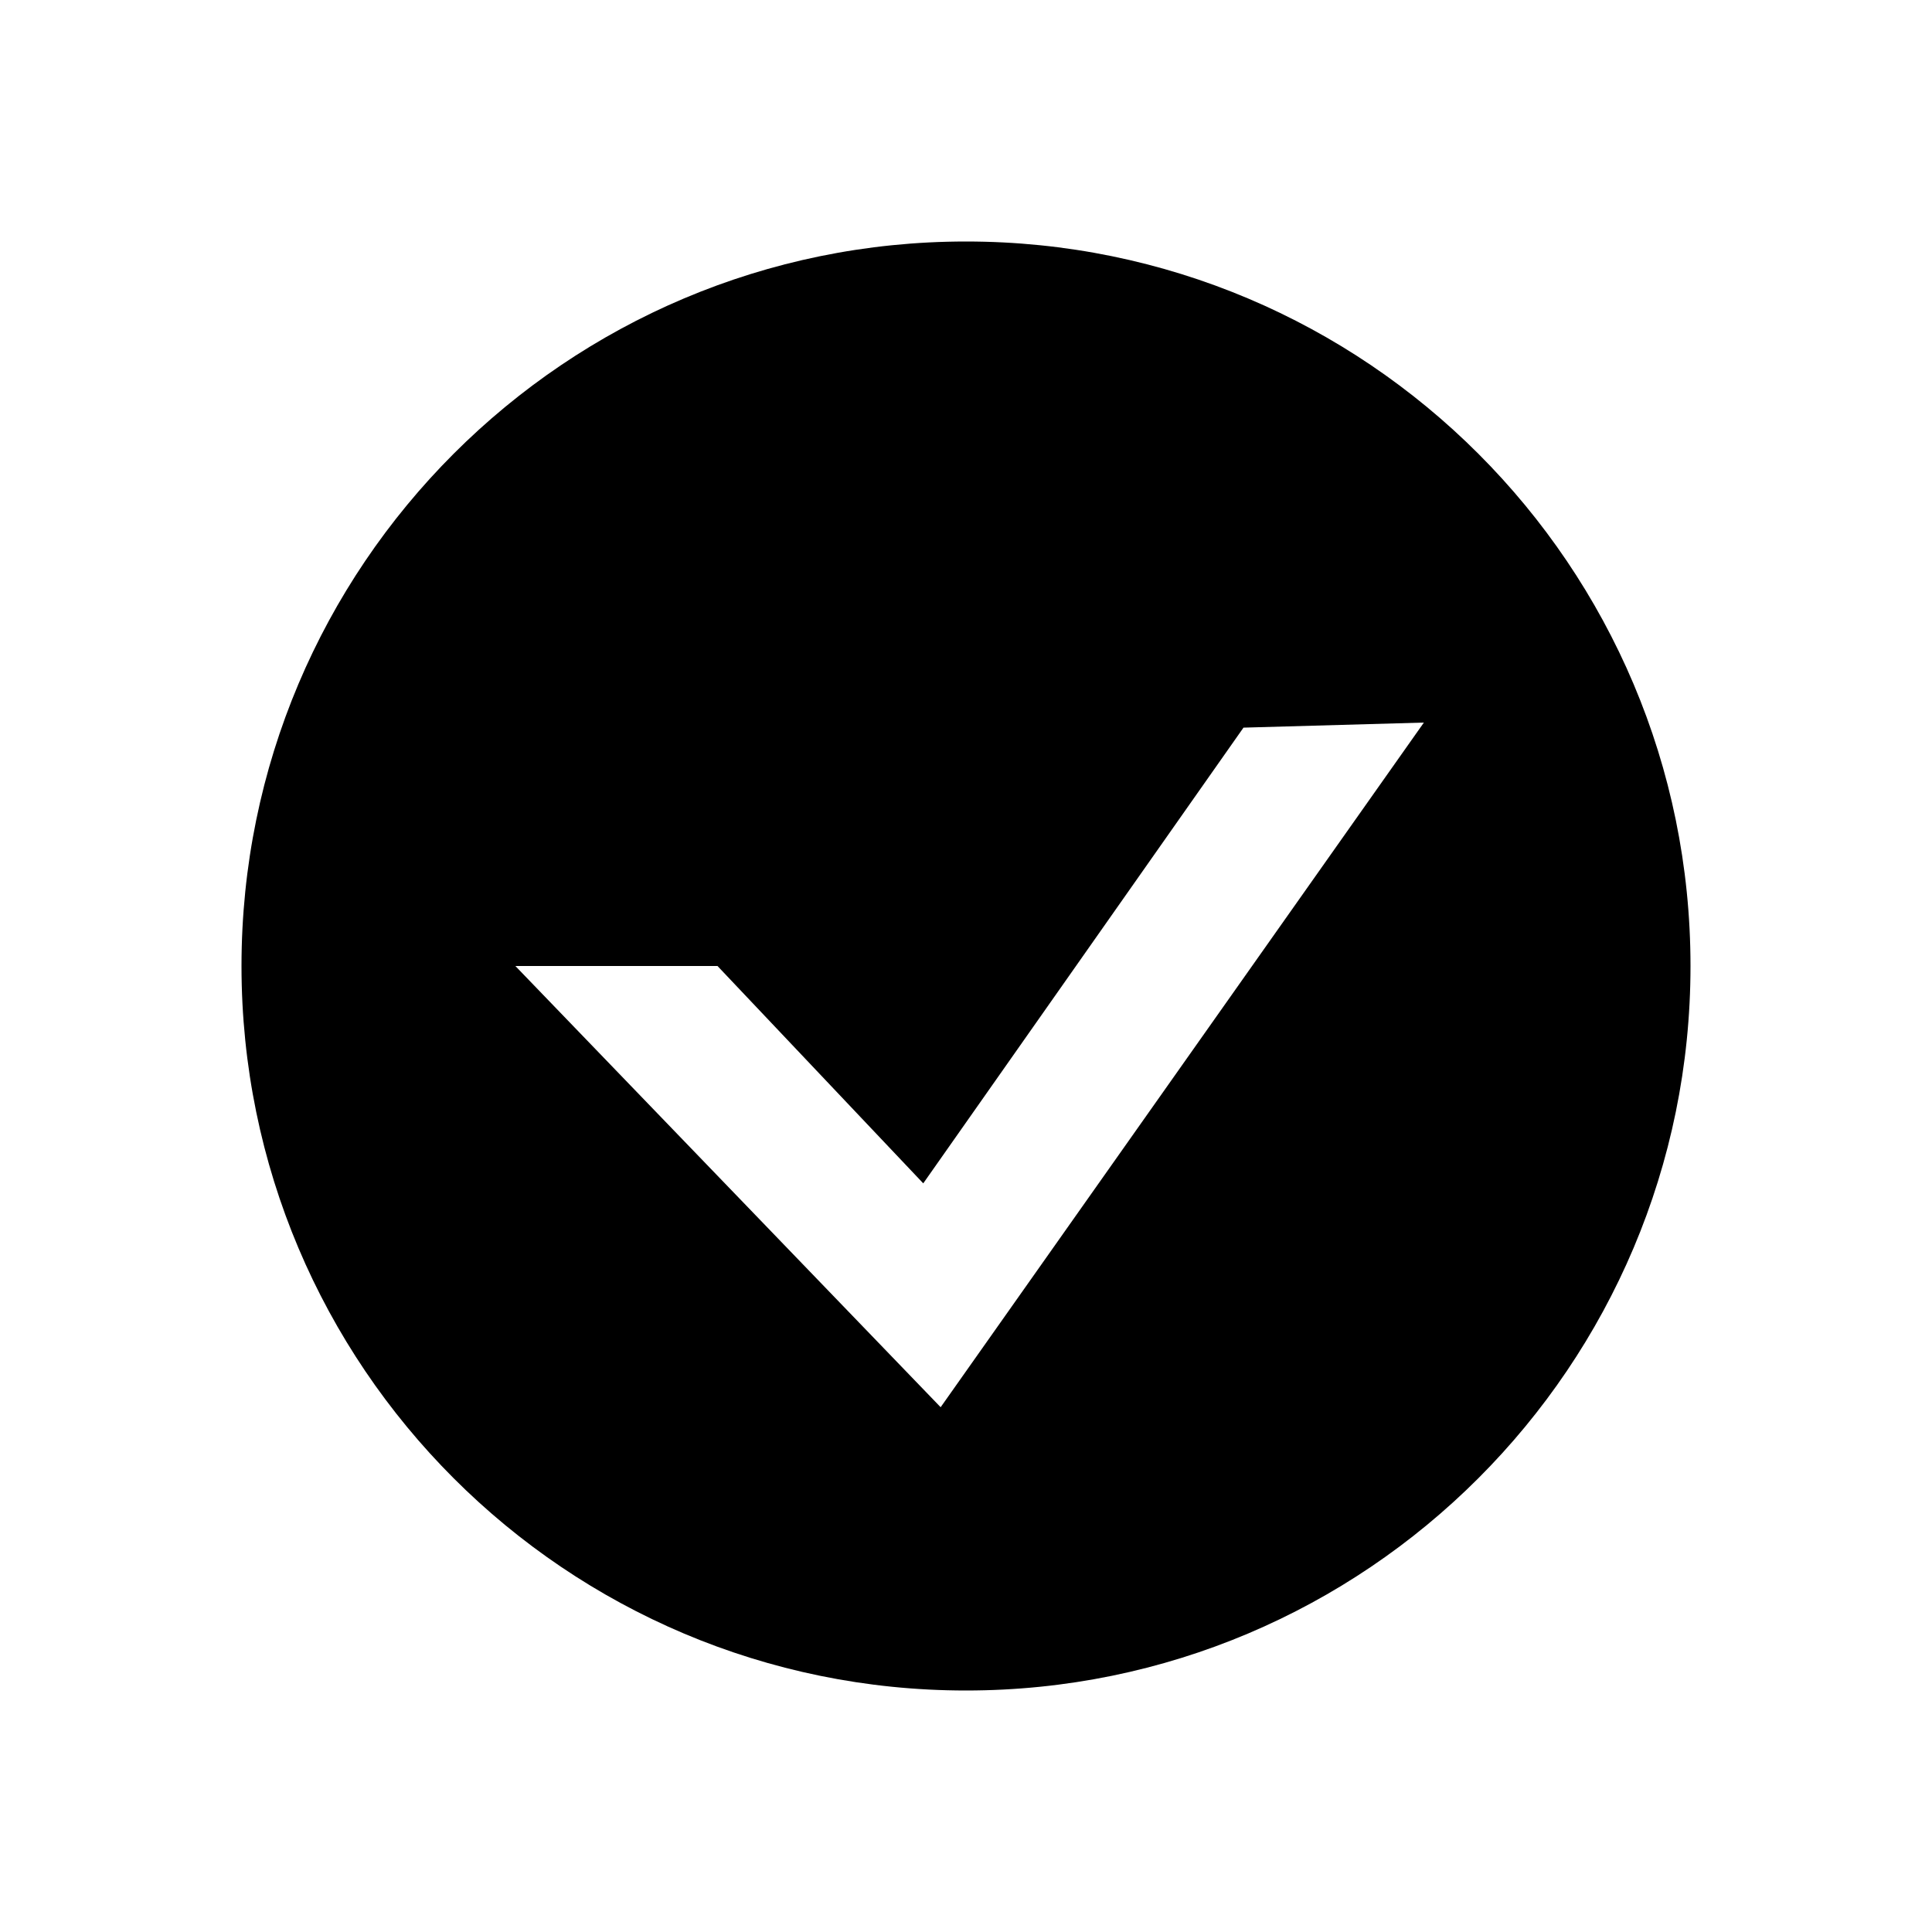
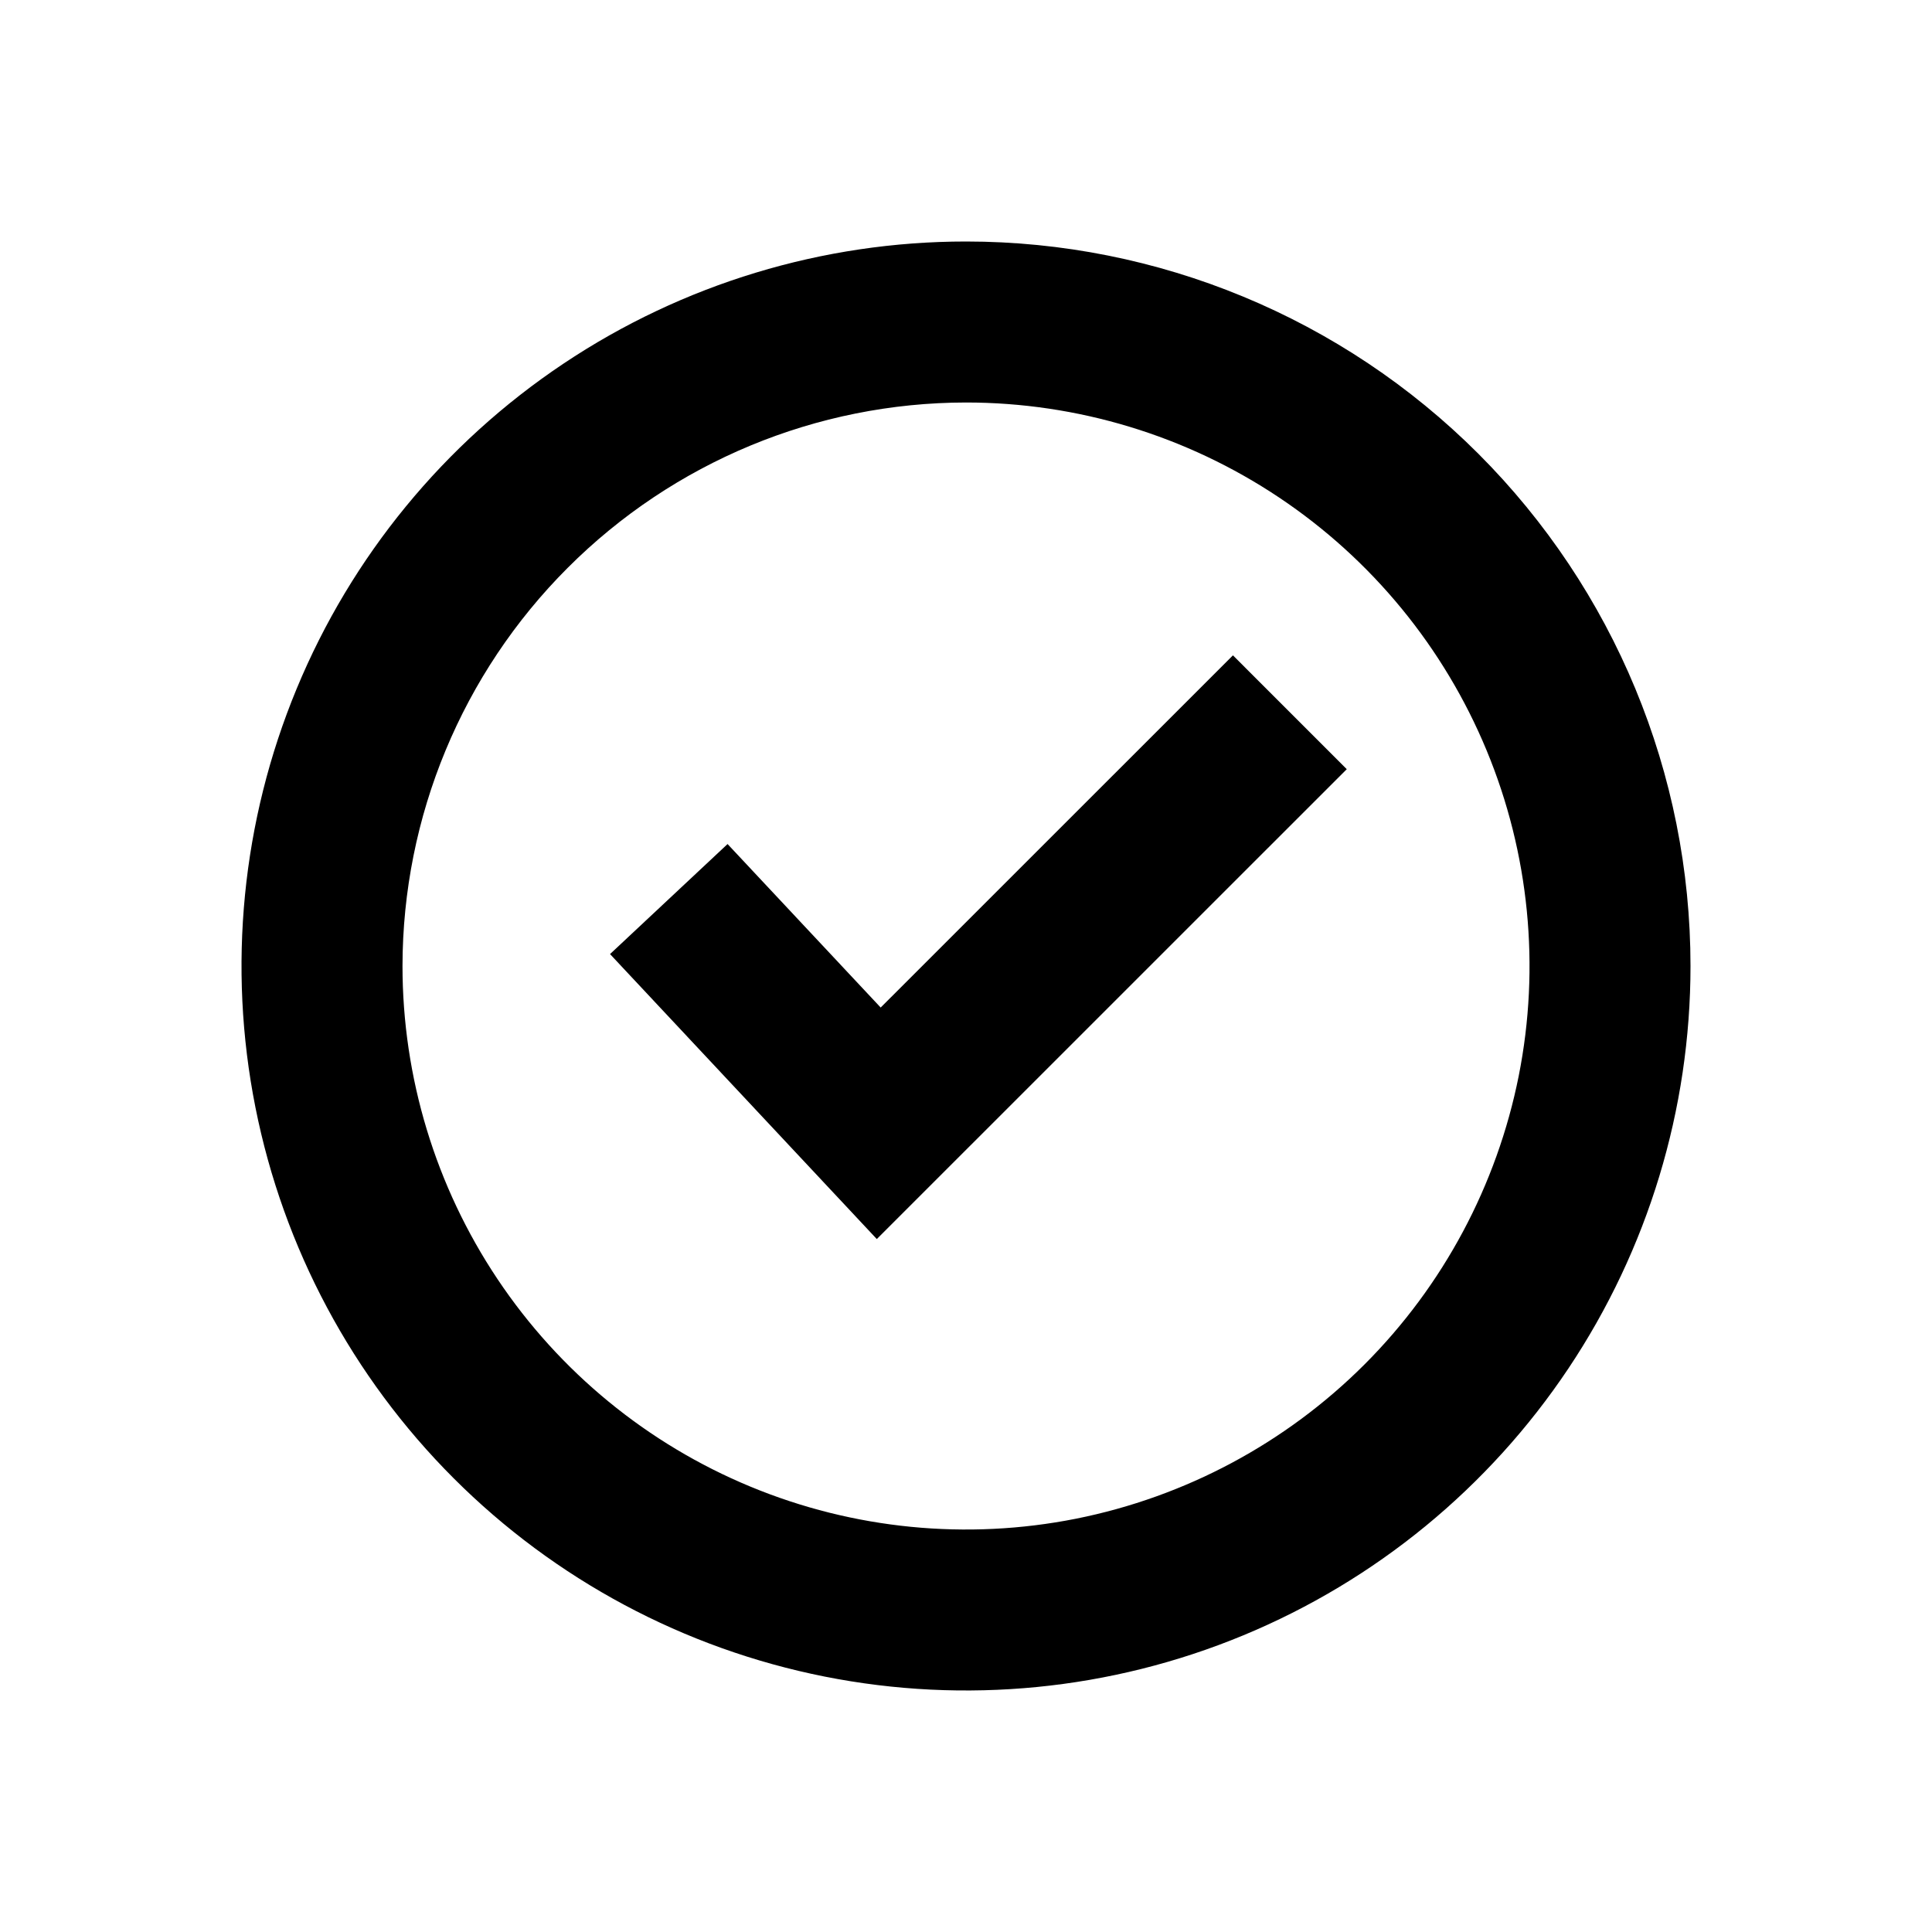
- <svg xmlns="http://www.w3.org/2000/svg" width="1000" height="1000" viewBox="-125 -125 1000 1000">
-   <path d="M361.875 603.375L141.75 375h104.625l106.5 112.5 165.75-235.875L612 249zM375 0C167.895 0 0 167.895 0 375s167.895 375 375 375 375-167.895 375-375S582.105 0 375 0zm0 0" />
+ <svg xmlns="http://www.w3.org/2000/svg" width="24" height="24" viewBox="0 0 24 24">
+   <path d="M12 5C13.384 5 14.738 5.411 15.889 6.18C17.04 6.949 17.937 8.042 18.467 9.321C18.997 10.6 19.136 12.008 18.866 13.366C18.595 14.723 17.929 15.971 16.95 16.95C15.971 17.929 14.723 18.595 13.366 18.866C12.008 19.136 10.6 18.997 9.321 18.467C8.042 17.937 6.949 17.04 6.18 15.889C5.411 14.738 5 13.384 5 12C5.002 10.144 5.74 8.365 7.053 7.053C8.365 5.74 10.144 5.002 12 5ZM12 3C10.22 3 8.48 3.528 7 4.517C5.52 5.506 4.366 6.911 3.685 8.556C3.004 10.2 2.826 12.01 3.173 13.756C3.52 15.502 4.377 17.105 5.636 18.364C6.895 19.623 8.498 20.48 10.244 20.827C11.99 21.174 13.8 20.996 15.444 20.315C17.089 19.634 18.494 18.48 19.483 17C20.472 15.52 21 13.78 21 12C21 9.613 20.052 7.324 18.364 5.636C16.676 3.948 14.387 3 12 3Z" fill="currentcolor" />
+   <path fill-rule="evenodd" clip-rule="evenodd" d="M16.73 9.555L10.892 15.392L7.578 11.852L9.038 10.485L10.94 12.516L15.316 8.141L16.73 9.555Z" fill="currentcolor" />
</svg>
